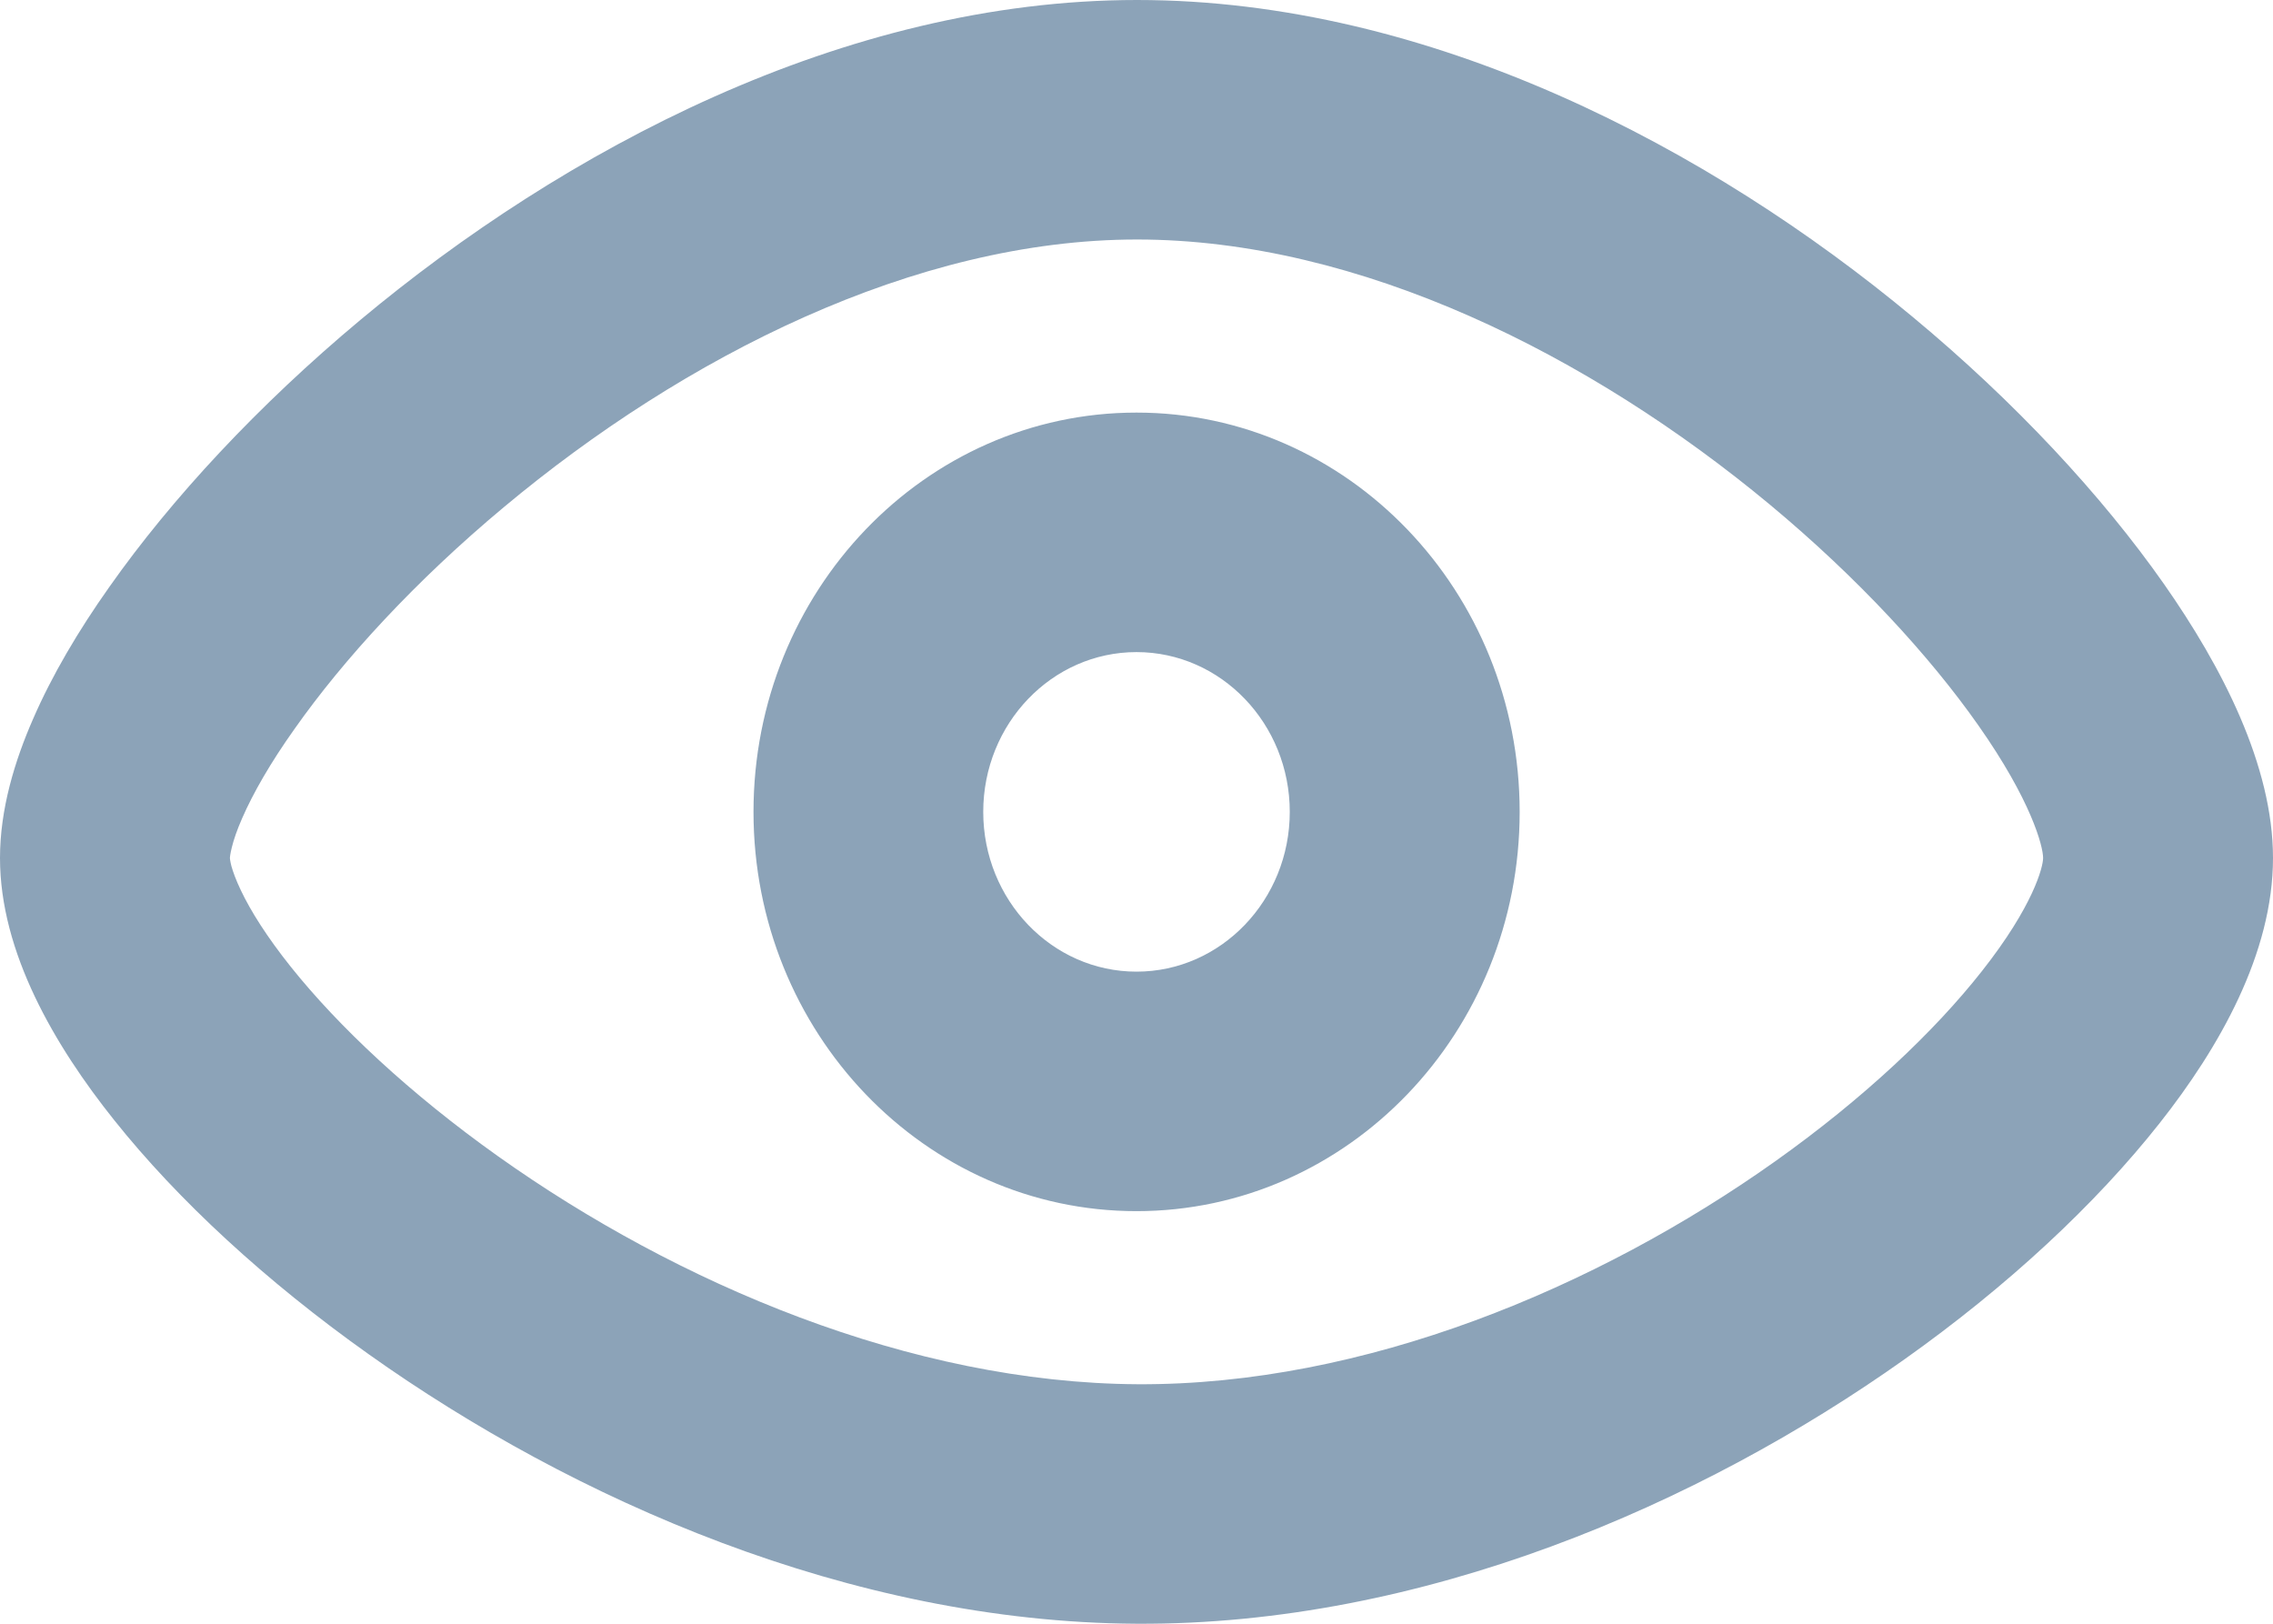
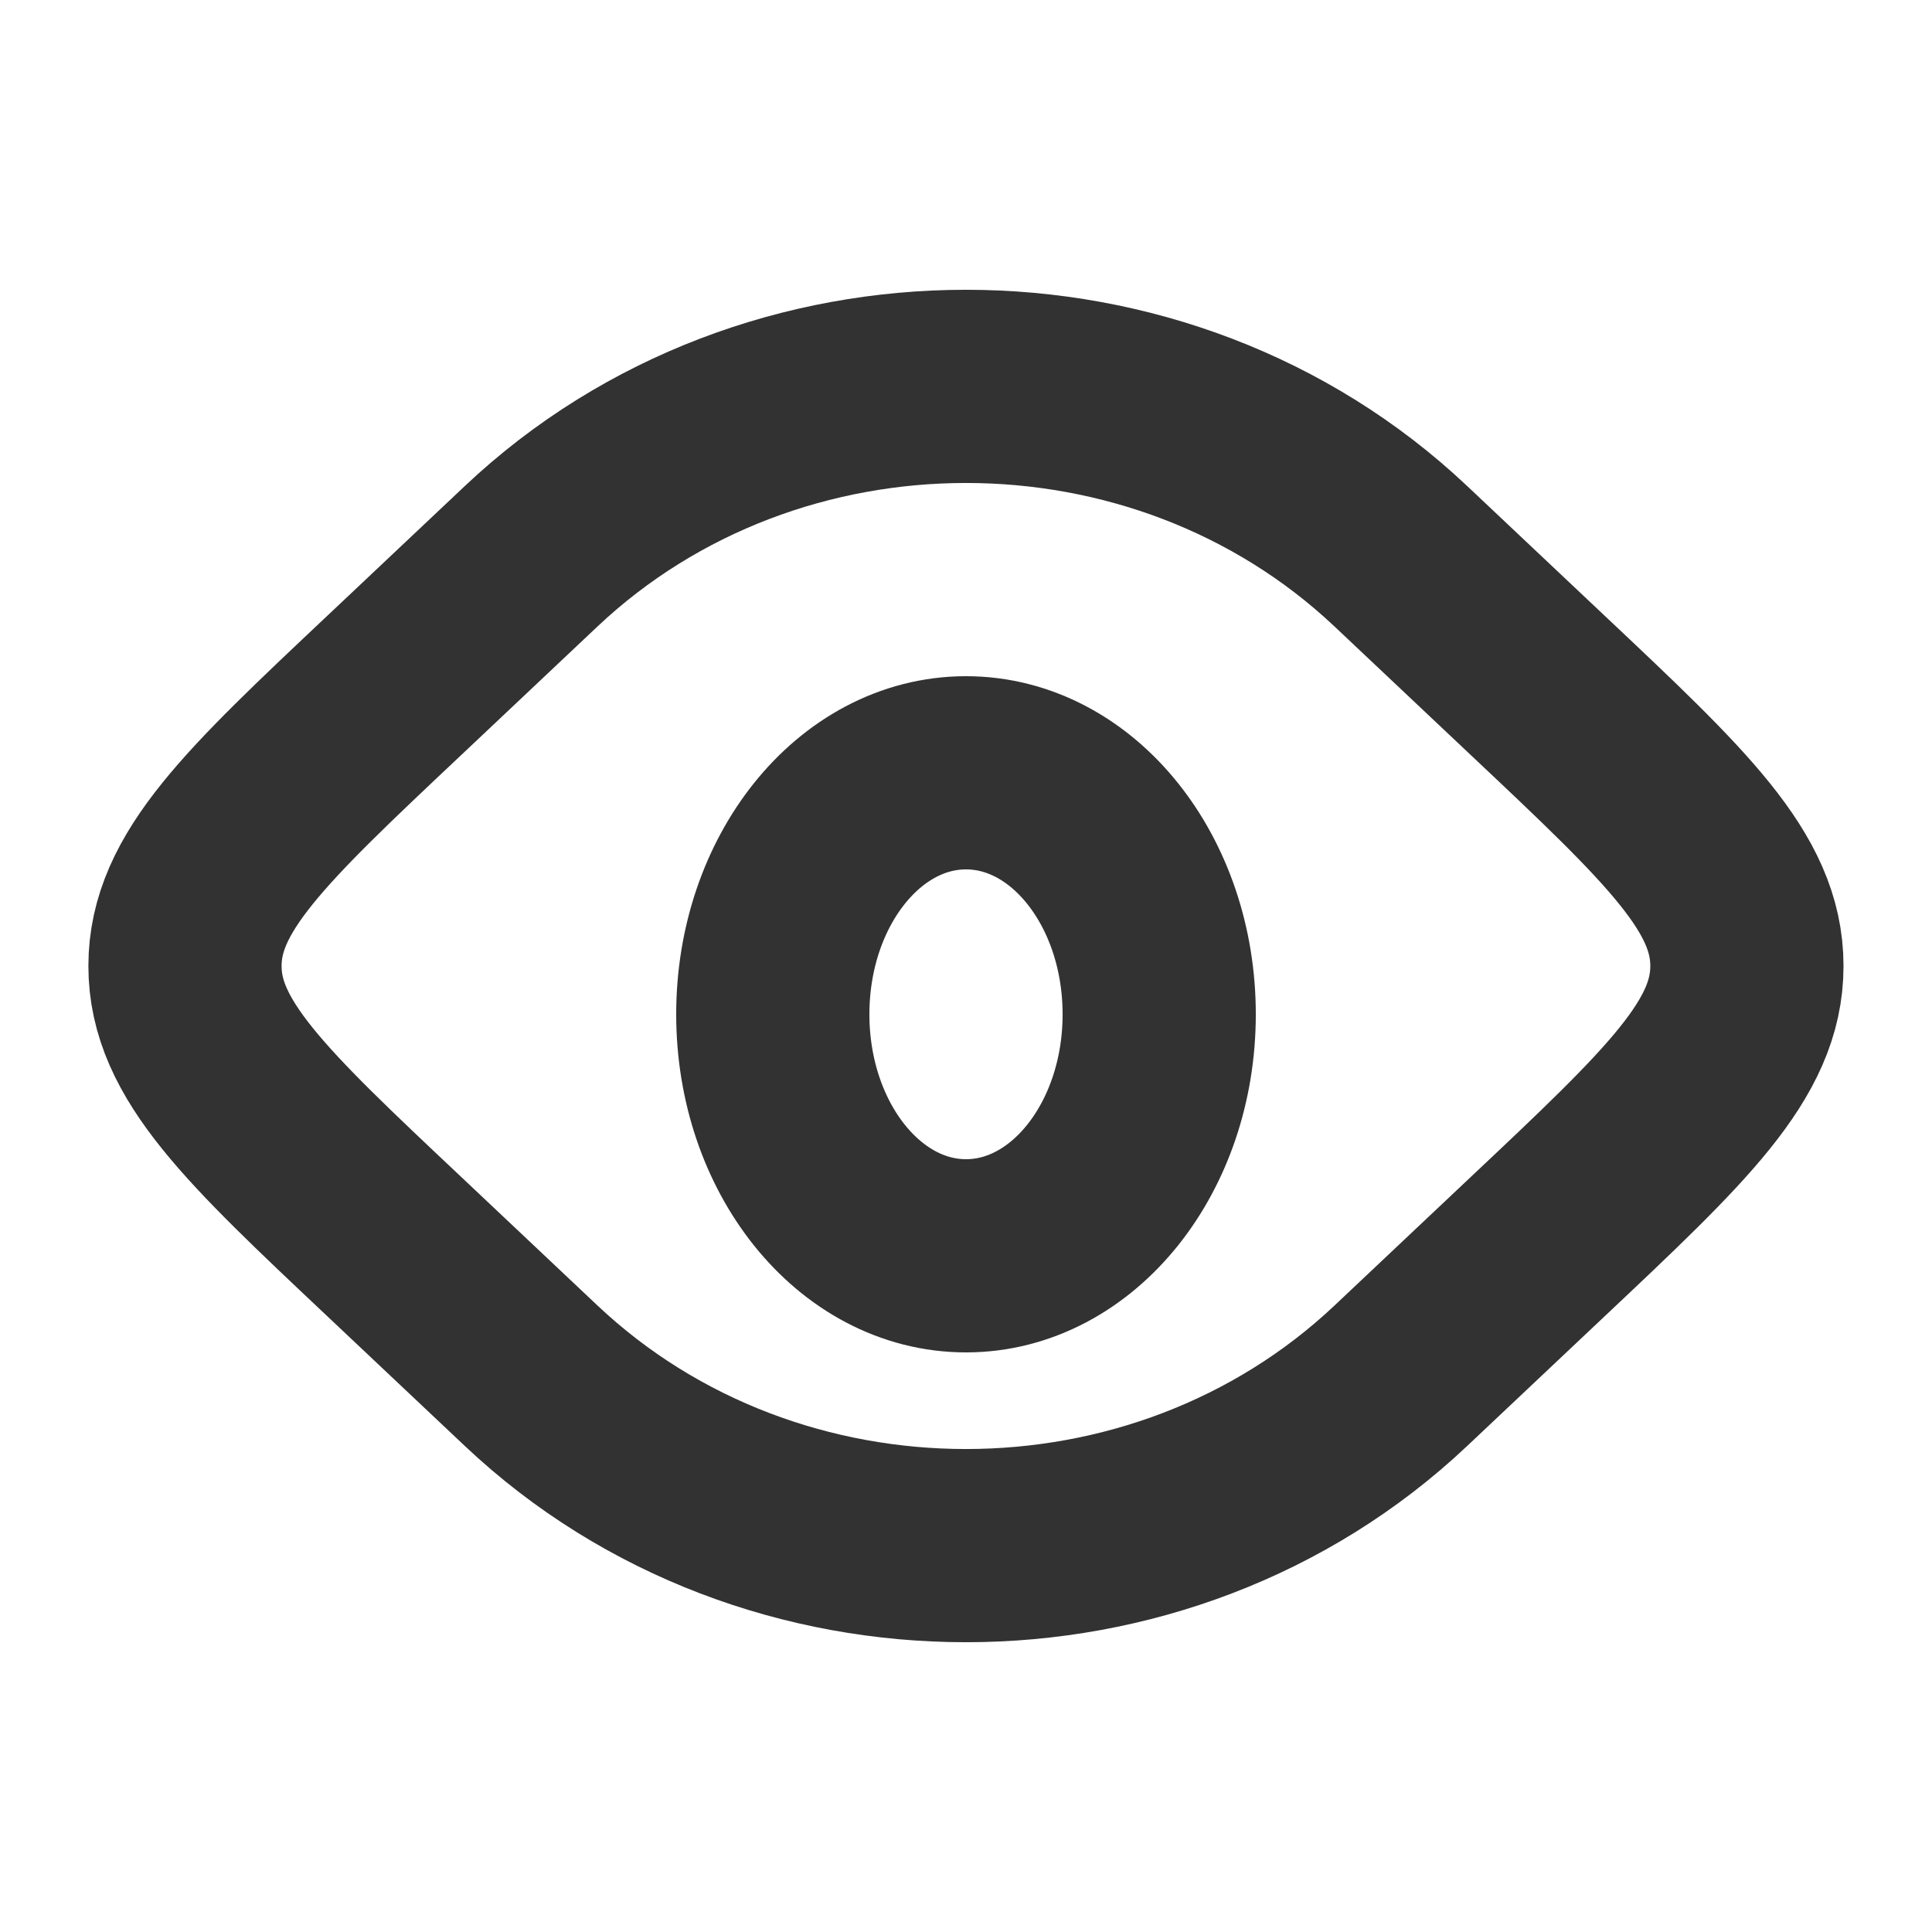
- <svg xmlns="http://www.w3.org/2000/svg" width="14" height="10" viewBox="0 0 14 10" fill="none">
-   <path fill-rule="evenodd" clip-rule="evenodd" d="M1.416 5.284C1.416 5.284 1.416 5.284 1.416 5.284C1.416 5.283 1.417 5.262 1.428 5.218C1.439 5.173 1.459 5.113 1.492 5.038C1.558 4.887 1.664 4.7 1.815 4.488C2.115 4.062 2.558 3.578 3.105 3.122C4.212 2.198 5.634 1.475 7.003 1.475C8.375 1.475 9.795 2.189 10.899 3.106C11.444 3.559 11.886 4.041 12.185 4.467C12.51 4.929 12.584 5.211 12.584 5.284C12.584 5.339 12.524 5.579 12.207 5.981C11.915 6.352 11.479 6.765 10.934 7.152C9.837 7.931 8.403 8.532 7.007 8.525C5.608 8.517 4.17 7.904 3.069 7.122C2.523 6.734 2.084 6.321 1.791 5.954C1.645 5.771 1.544 5.611 1.483 5.482C1.453 5.419 1.435 5.369 1.425 5.333C1.417 5.301 1.416 5.285 1.416 5.284L1.416 5.284V5.284ZM7.003 0C5.192 0 3.465 0.931 2.22 1.97C1.591 2.495 1.057 3.07 0.674 3.614C0.482 3.885 0.32 4.16 0.204 4.427C0.091 4.685 0 4.982 0 5.284C0 5.866 0.338 6.441 0.703 6.898C1.096 7.391 1.639 7.892 2.272 8.341C3.529 9.234 5.238 9.99 6.999 10C8.762 10.01 10.473 9.264 11.731 8.371C12.364 7.922 12.907 7.417 13.301 6.918C13.669 6.452 14 5.871 14 5.284C14 4.715 13.686 4.107 13.328 3.596C12.945 3.05 12.411 2.475 11.781 1.952C10.536 0.917 8.811 0 7.003 0ZM7 7.459C8.303 7.459 9.36 6.358 9.36 5C9.36 3.642 8.303 2.541 7 2.541C5.697 2.541 4.641 3.642 4.641 5C4.641 6.358 5.697 7.459 7 7.459ZM7.944 5C7.944 5.543 7.521 5.984 7 5.984C6.479 5.984 6.056 5.543 6.056 5C6.056 4.457 6.479 4.016 7 4.016C7.521 4.016 7.944 4.457 7.944 5Z" fill="#8CA3B8" />
+ <svg xmlns="http://www.w3.org/2000/svg" width="20" height="20" viewBox="0 0 20 20" fill="none">
+   <path d="M12 10.5C12 11.881 11.105 13 10 13C8.895 13 8 11.881 8 10.5C8 9.119 8.895 8 10 8C11.105 8 12 9.119 12 10.5Z" stroke="#323232" stroke-width="2" />
+   <path d="M5.5 5.757C7.985 3.414 12.015 3.414 14.5 5.757L15.913 7.09C17.361 8.454 18.084 9.137 18.084 10C18.084 10.863 17.361 11.546 15.913 12.91L14.5 14.243C12.015 16.586 7.985 16.586 5.5 14.243L4.087 12.91C2.639 11.546 1.915 10.863 1.915 10C1.915 9.137 2.639 8.454 4.087 7.09L5.5 5.757Z" stroke="#323232" stroke-width="2" stroke-linejoin="round" />
</svg>
